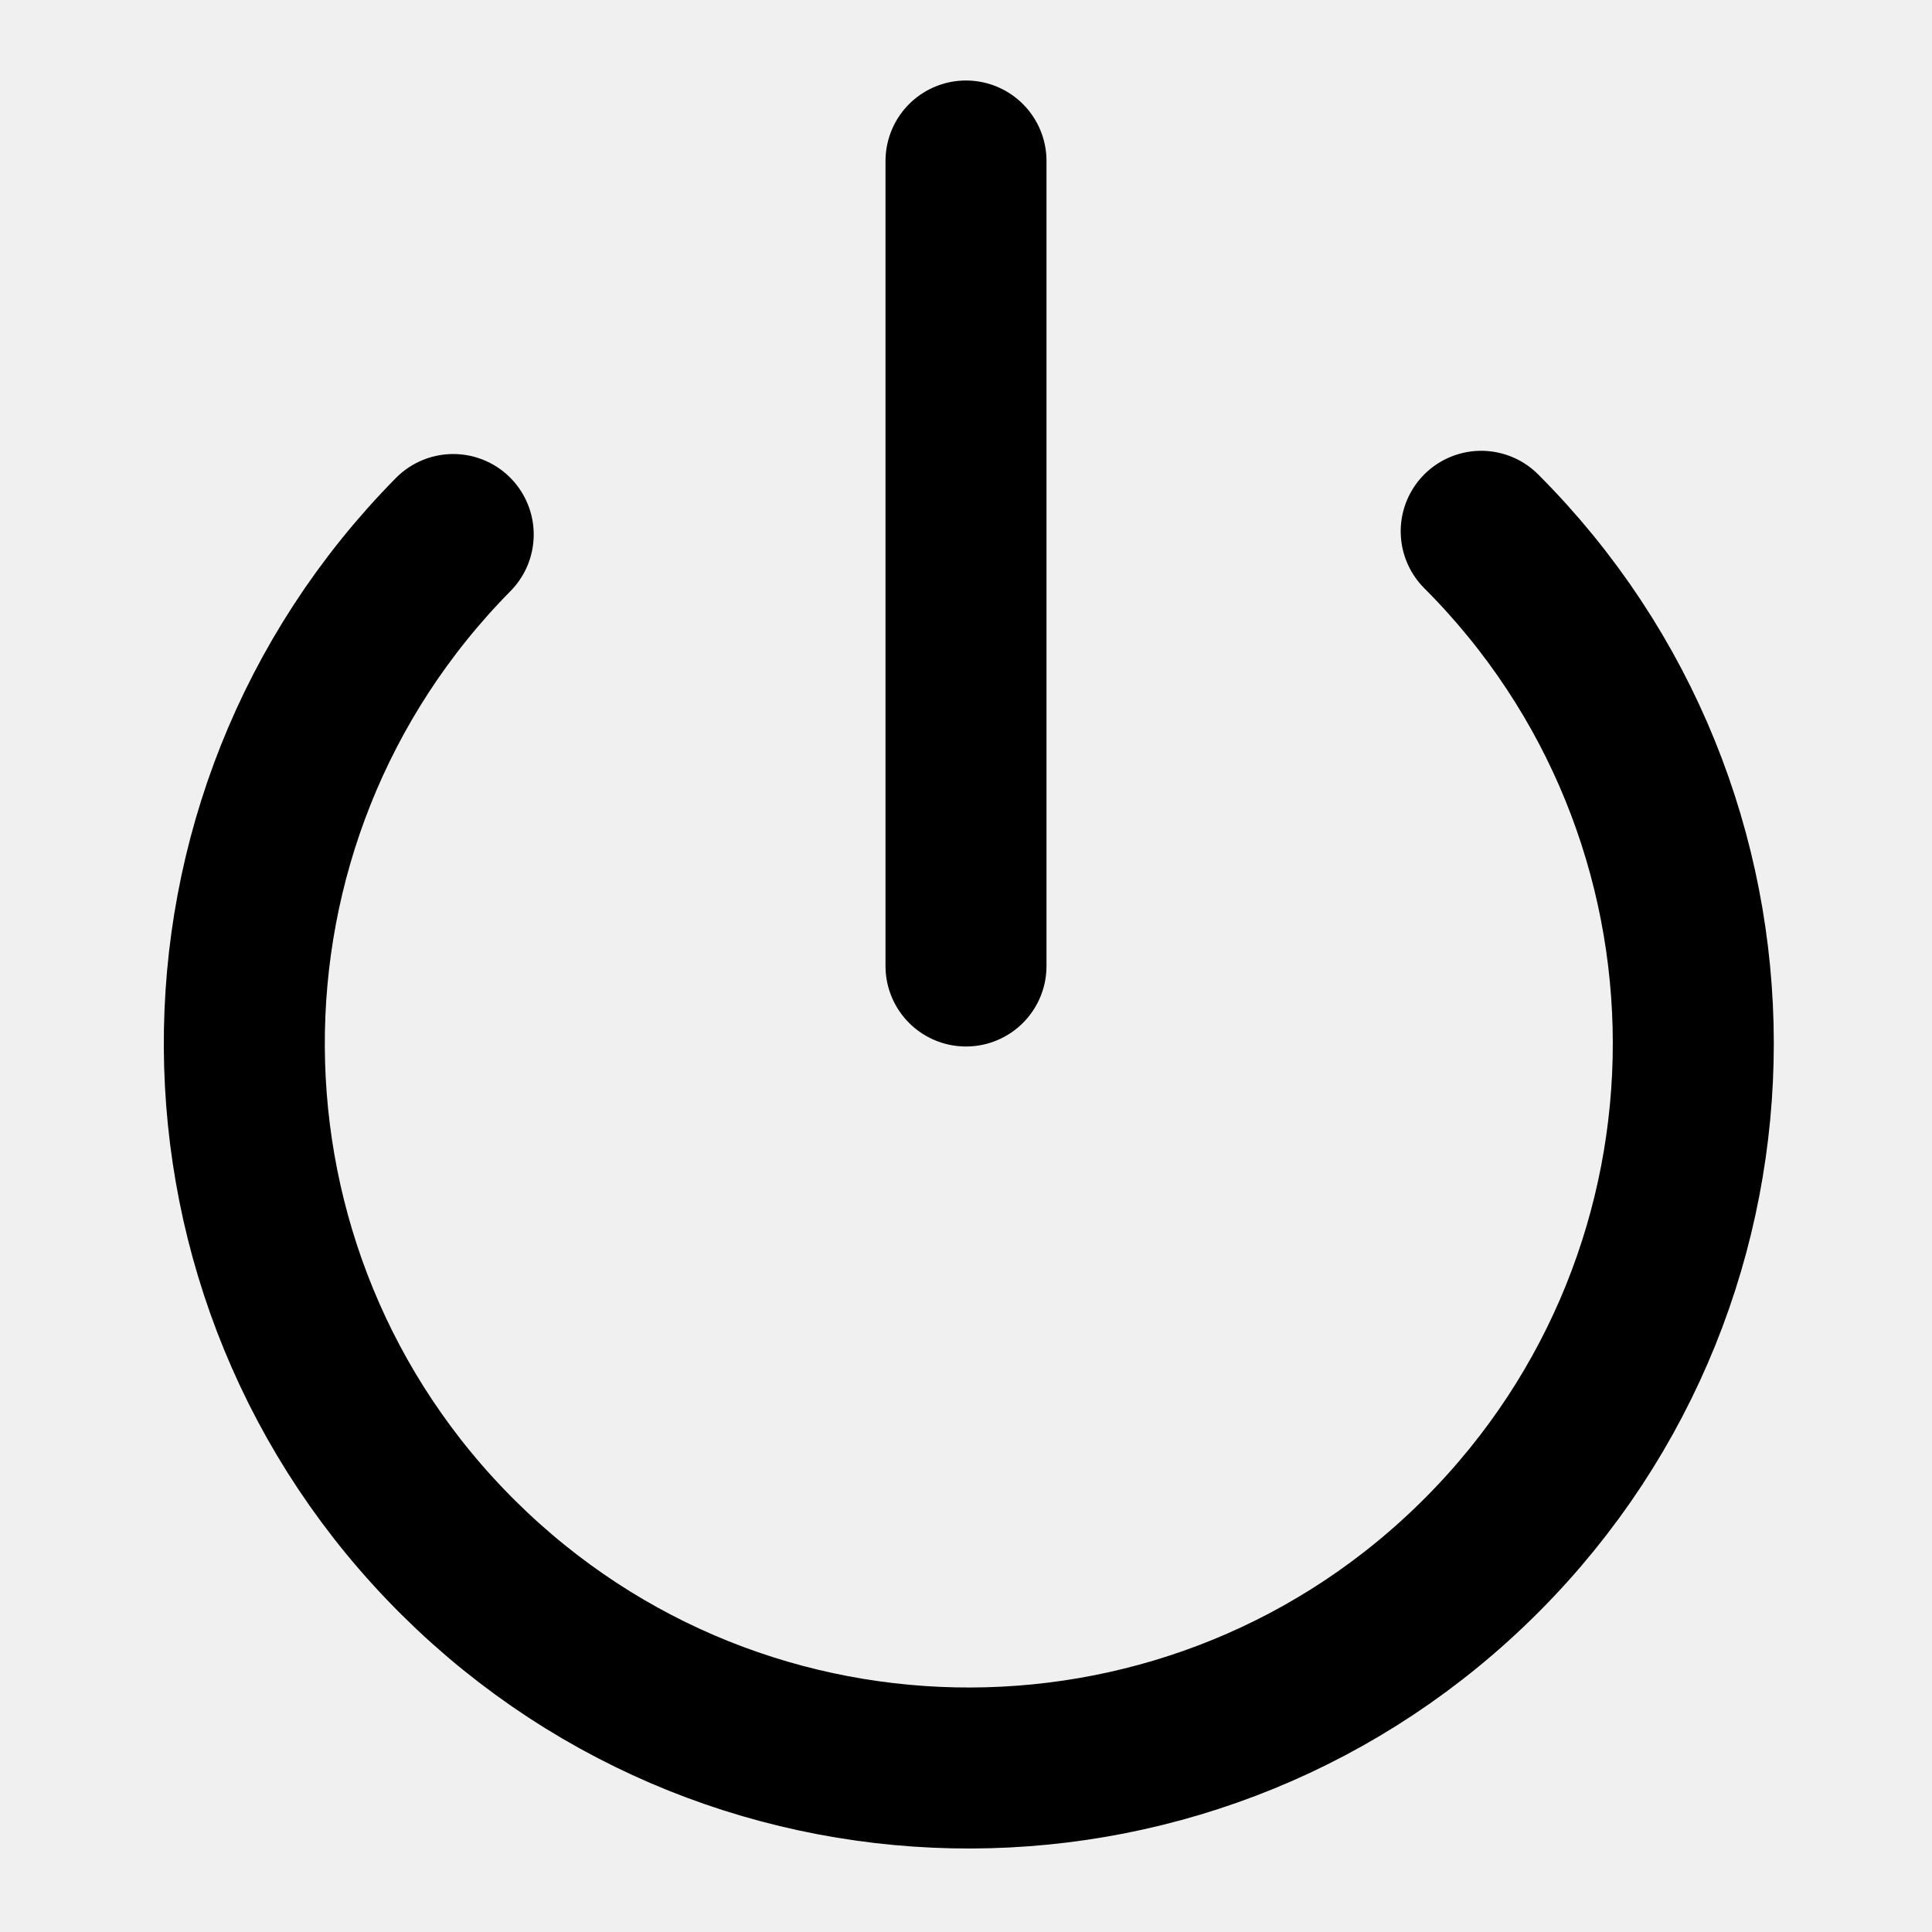
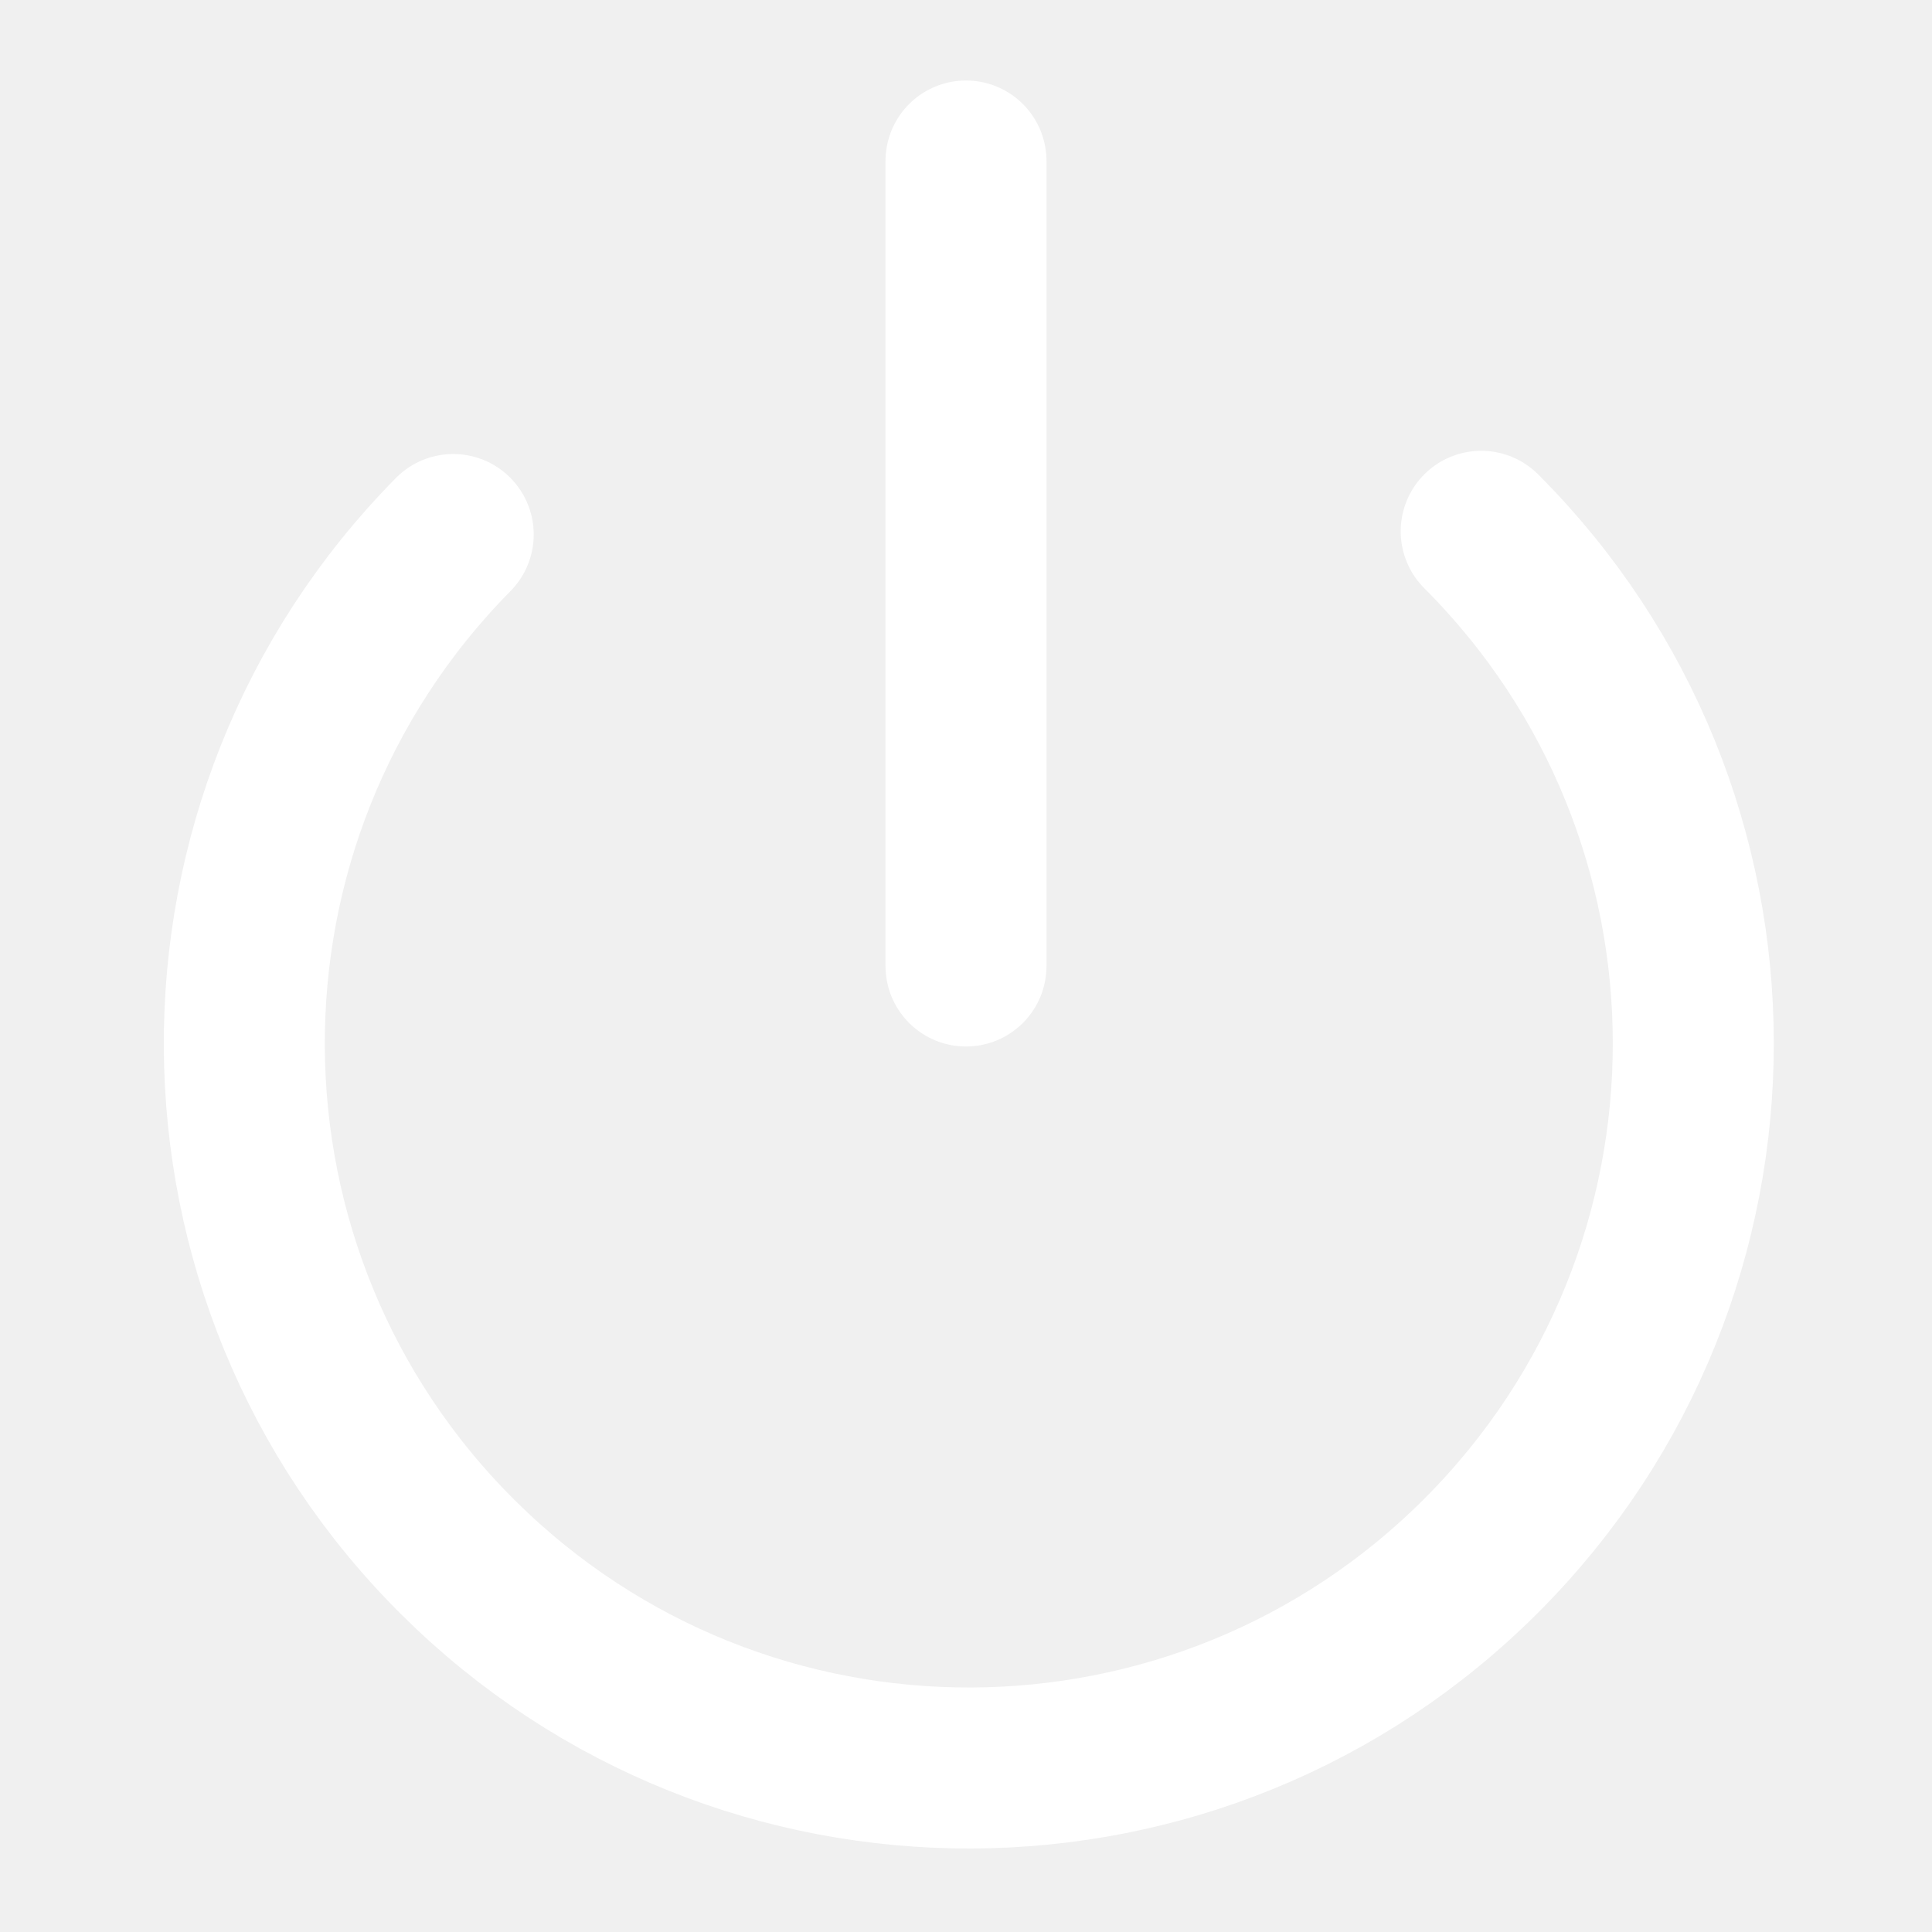
- <svg xmlns="http://www.w3.org/2000/svg" width="24" height="24" viewBox="0 0 24 24" fill="none" stroke="currentColor" stroke-width="2" stroke-linecap="round" stroke-linejoin="round">
+ <svg xmlns="http://www.w3.org/2000/svg" width="24" height="24" viewBox="0 0 24 24" fill="none" stroke="#FFFFFF" stroke-width="2" stroke-linecap="round" stroke-linejoin="round">
  <path d="M12 2v10" />
  <path d="M18.4 6.6a9 9 0 1 1-12.77.04" />
</svg>
